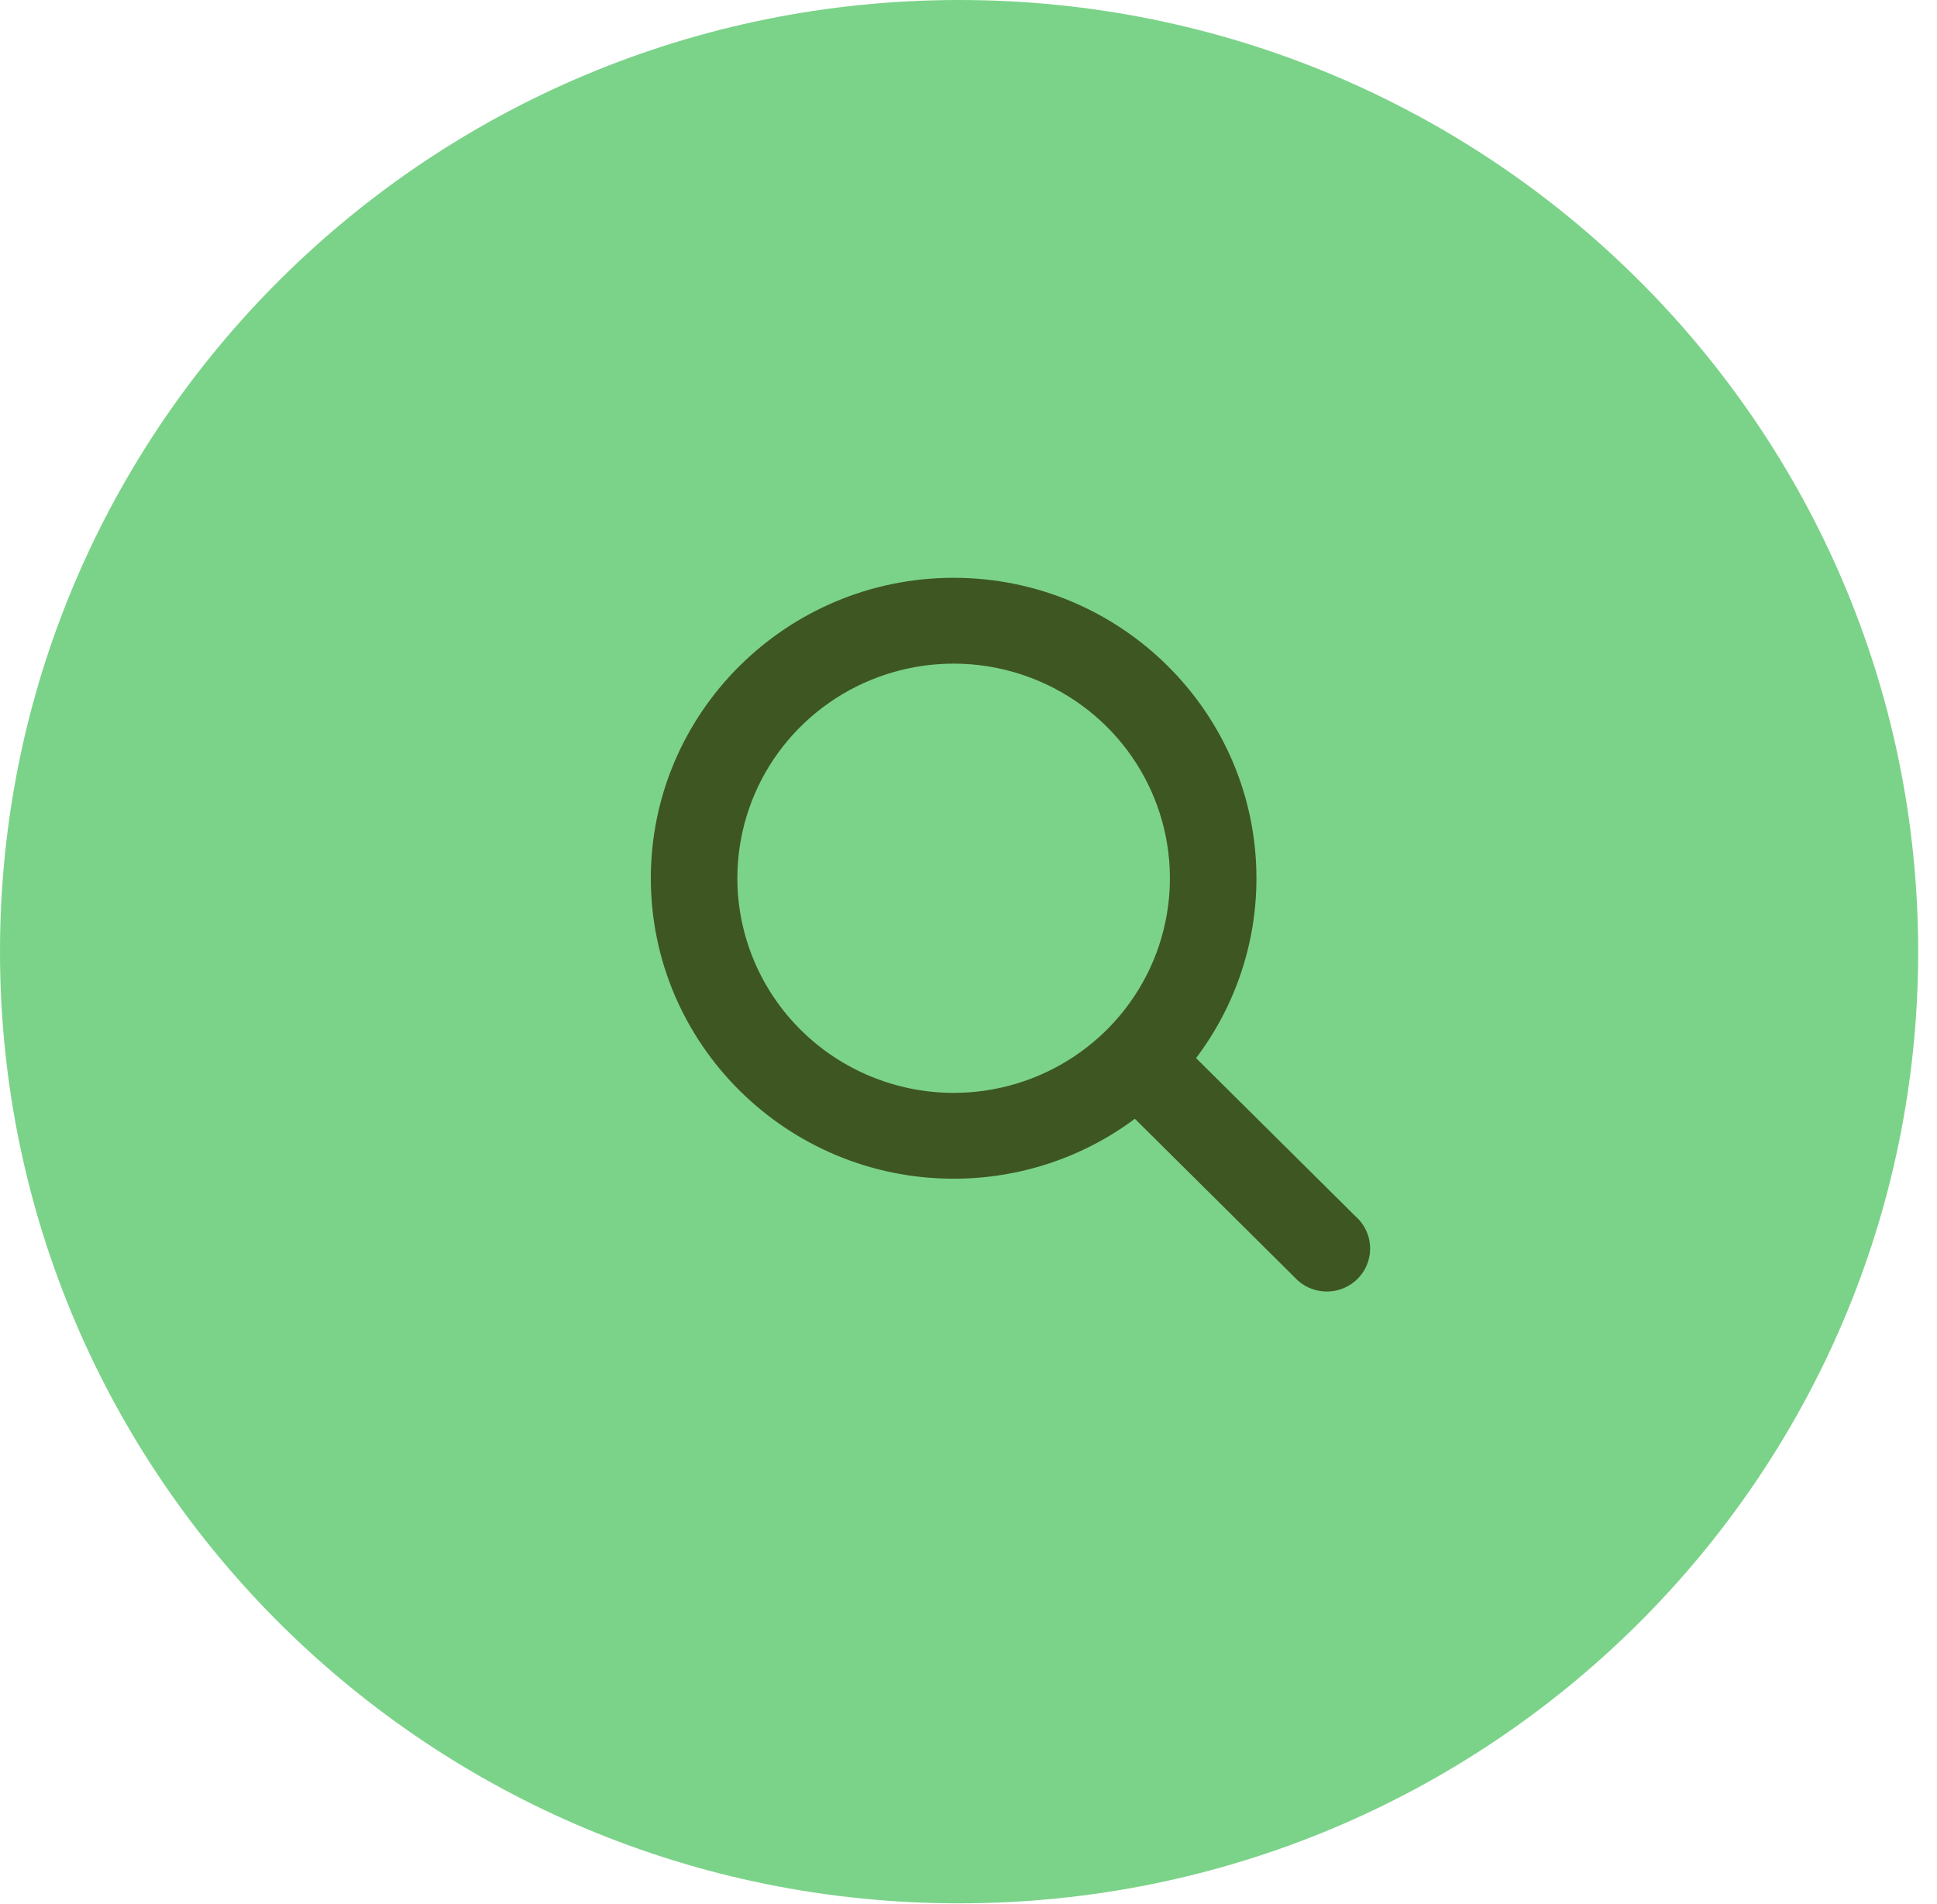
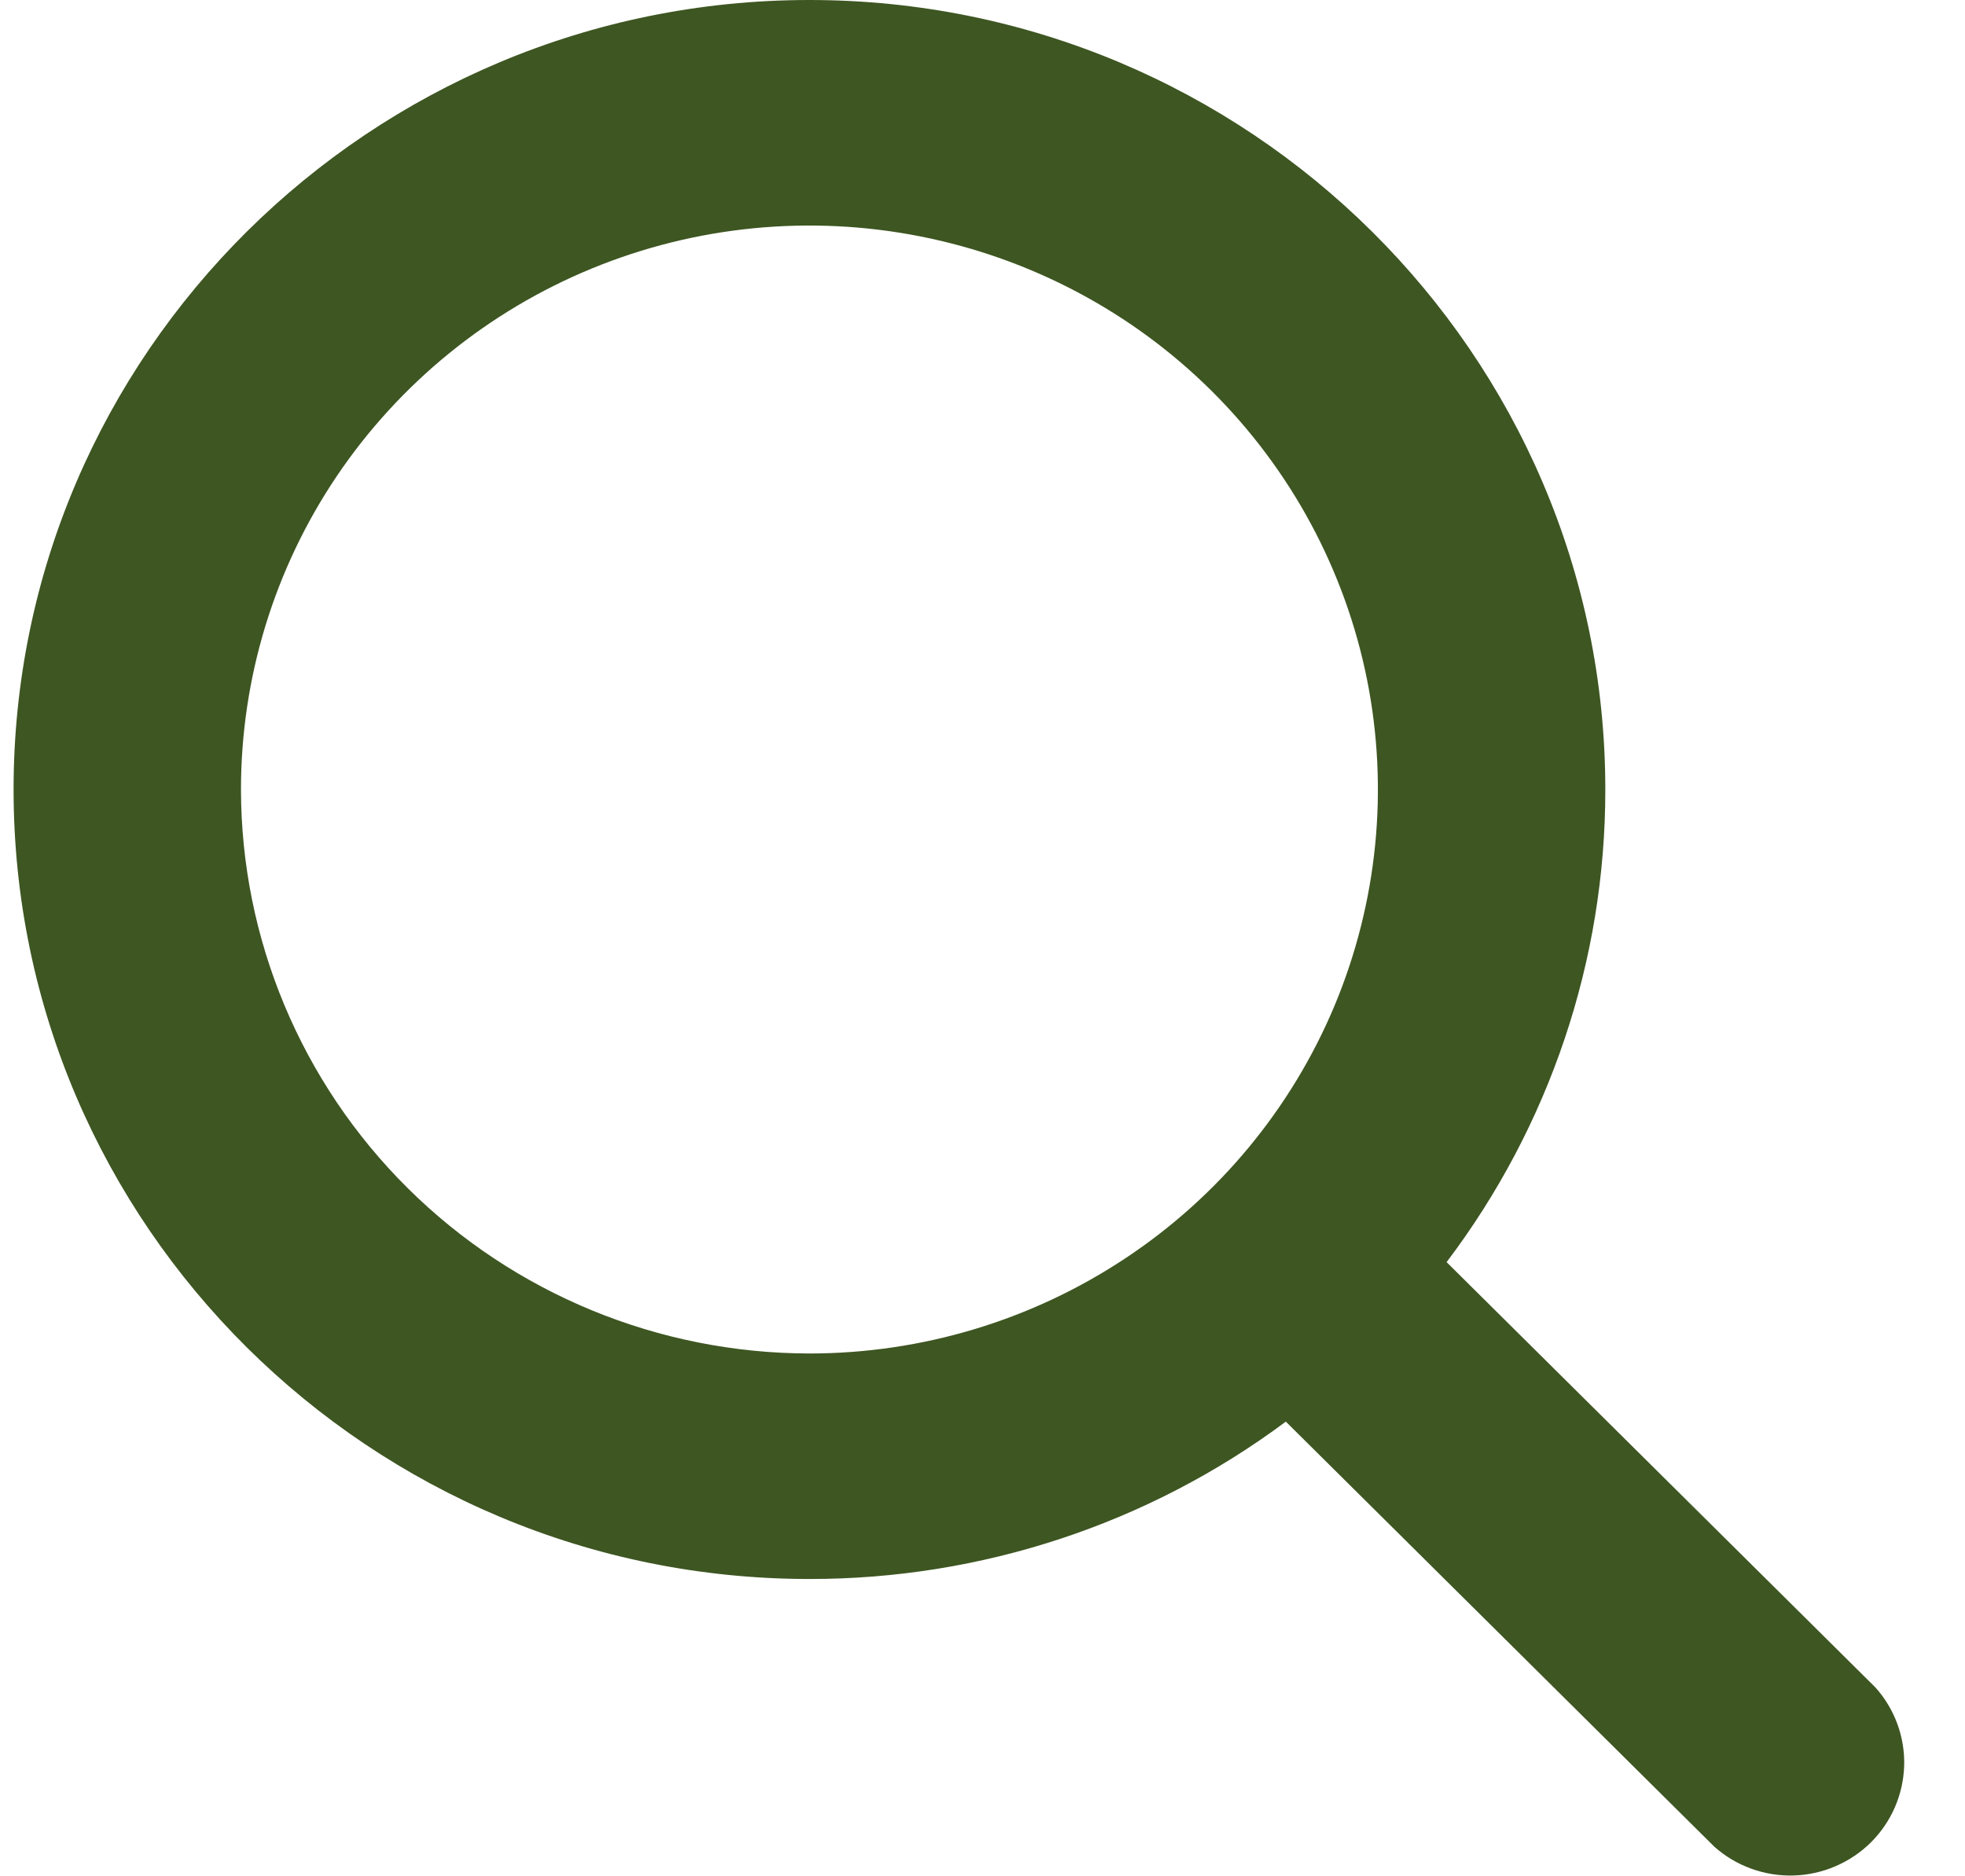
- <svg xmlns="http://www.w3.org/2000/svg" width="57" height="56" viewBox="0 0 57 56" fill="none">
-   <ellipse cx="28.223" cy="28" rx="28.223" ry="28" fill="#7BD389" />
-   <path d="M39.995 35.892L35.196 31.131C36.351 29.606 36.975 27.748 36.973 25.84C36.973 20.966 32.976 17 28.062 17C23.149 17 19.152 20.966 19.152 25.84C19.152 30.715 23.149 34.68 28.062 34.68C29.986 34.682 31.858 34.064 33.396 32.917L38.194 37.678C38.437 37.894 38.754 38.008 39.08 37.999C39.406 37.99 39.715 37.858 39.946 37.63C40.176 37.401 40.309 37.094 40.319 36.77C40.328 36.447 40.212 36.133 39.995 35.892ZM21.698 25.84C21.698 24.591 22.071 23.37 22.77 22.332C23.47 21.294 24.464 20.484 25.627 20.006C26.79 19.529 28.069 19.403 29.304 19.647C30.539 19.891 31.673 20.492 32.563 21.375C33.453 22.258 34.059 23.383 34.305 24.608C34.55 25.833 34.424 27.103 33.943 28.257C33.461 29.41 32.645 30.397 31.598 31.09C30.552 31.784 29.321 32.155 28.062 32.155C26.375 32.153 24.757 31.487 23.564 30.303C22.371 29.119 21.7 27.514 21.698 25.84Z" fill="#3E5622" />
+ <svg xmlns="http://www.w3.org/2000/svg" width="22" height="21" viewBox="0 0 22 21" fill="none">
+   <path d="M20.995 18.892L16.196 14.132C17.351 12.606 17.975 10.748 17.973 8.84C17.973 3.966 13.976 0 9.062 0C4.149 0 0.152 3.966 0.152 8.84C0.152 13.715 4.149 17.68 9.062 17.68C10.986 17.682 12.858 17.064 14.396 15.918L19.194 20.678C19.437 20.894 19.754 21.009 20.08 21C20.405 20.991 20.715 20.858 20.946 20.63C21.176 20.401 21.309 20.094 21.319 19.77C21.328 19.447 21.212 19.133 20.995 18.892ZM2.698 8.84C2.698 7.591 3.071 6.37 3.77 5.332C4.47 4.294 5.464 3.484 6.627 3.006C7.79 2.528 9.069 2.403 10.304 2.647C11.539 2.891 12.673 3.492 13.563 4.375C14.453 5.258 15.059 6.383 15.305 7.608C15.55 8.833 15.424 10.103 14.943 11.257C14.461 12.41 13.645 13.397 12.598 14.09C11.552 14.784 10.321 15.155 9.062 15.155C7.375 15.153 5.757 14.487 4.564 13.303C3.371 12.119 2.7 10.514 2.698 8.84Z" fill="#3E5622" />
</svg>
